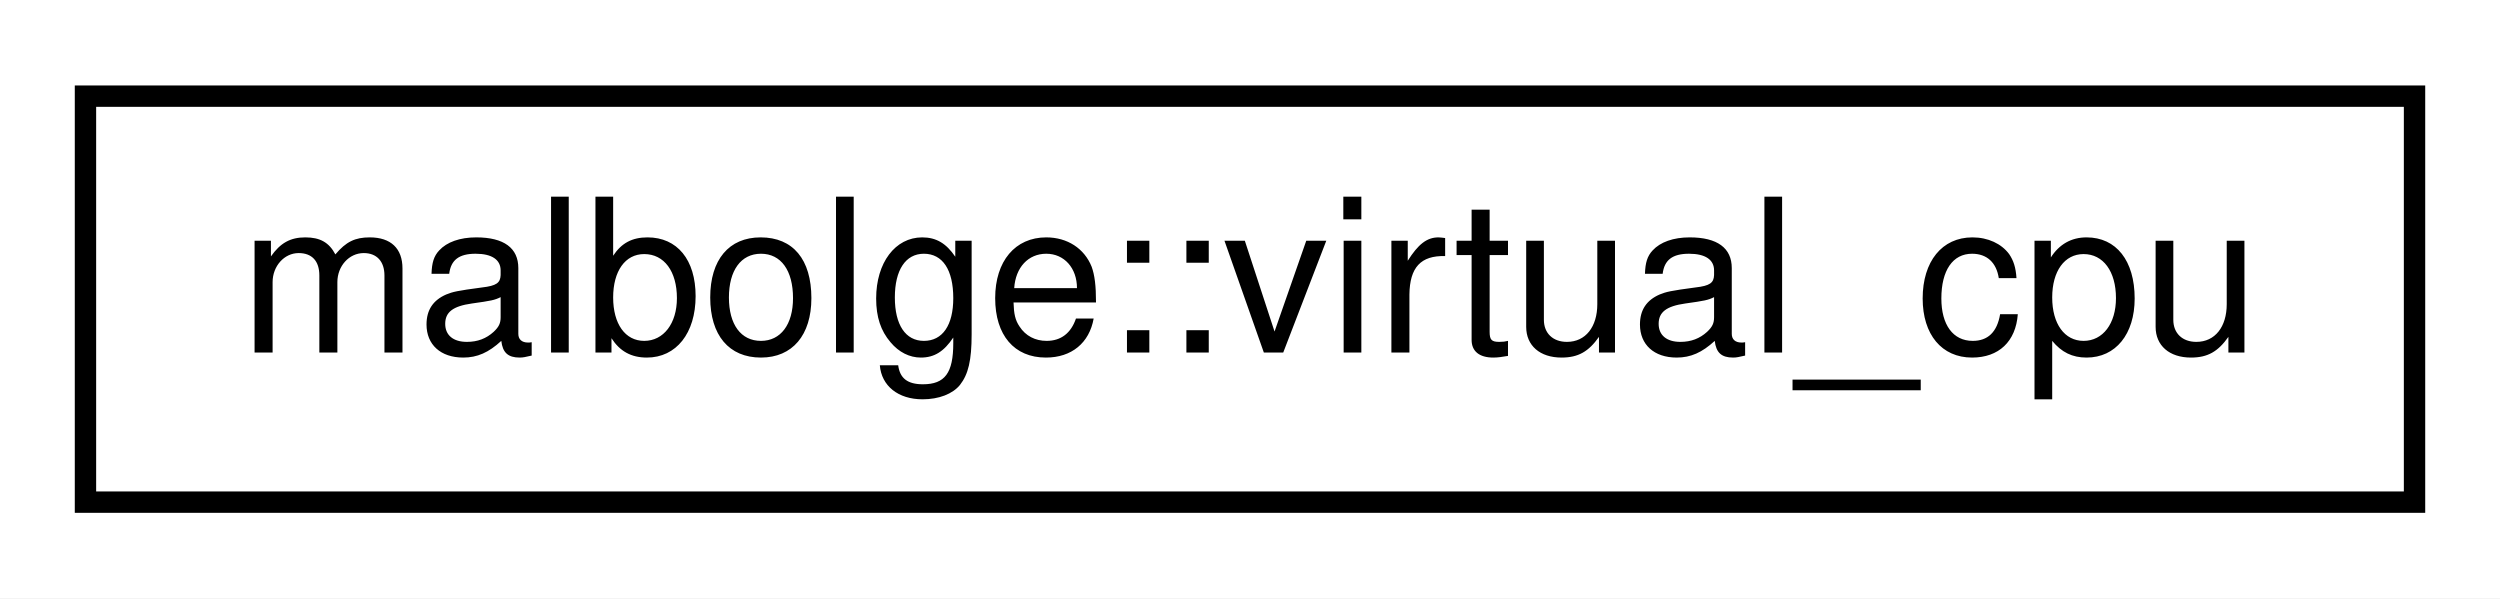
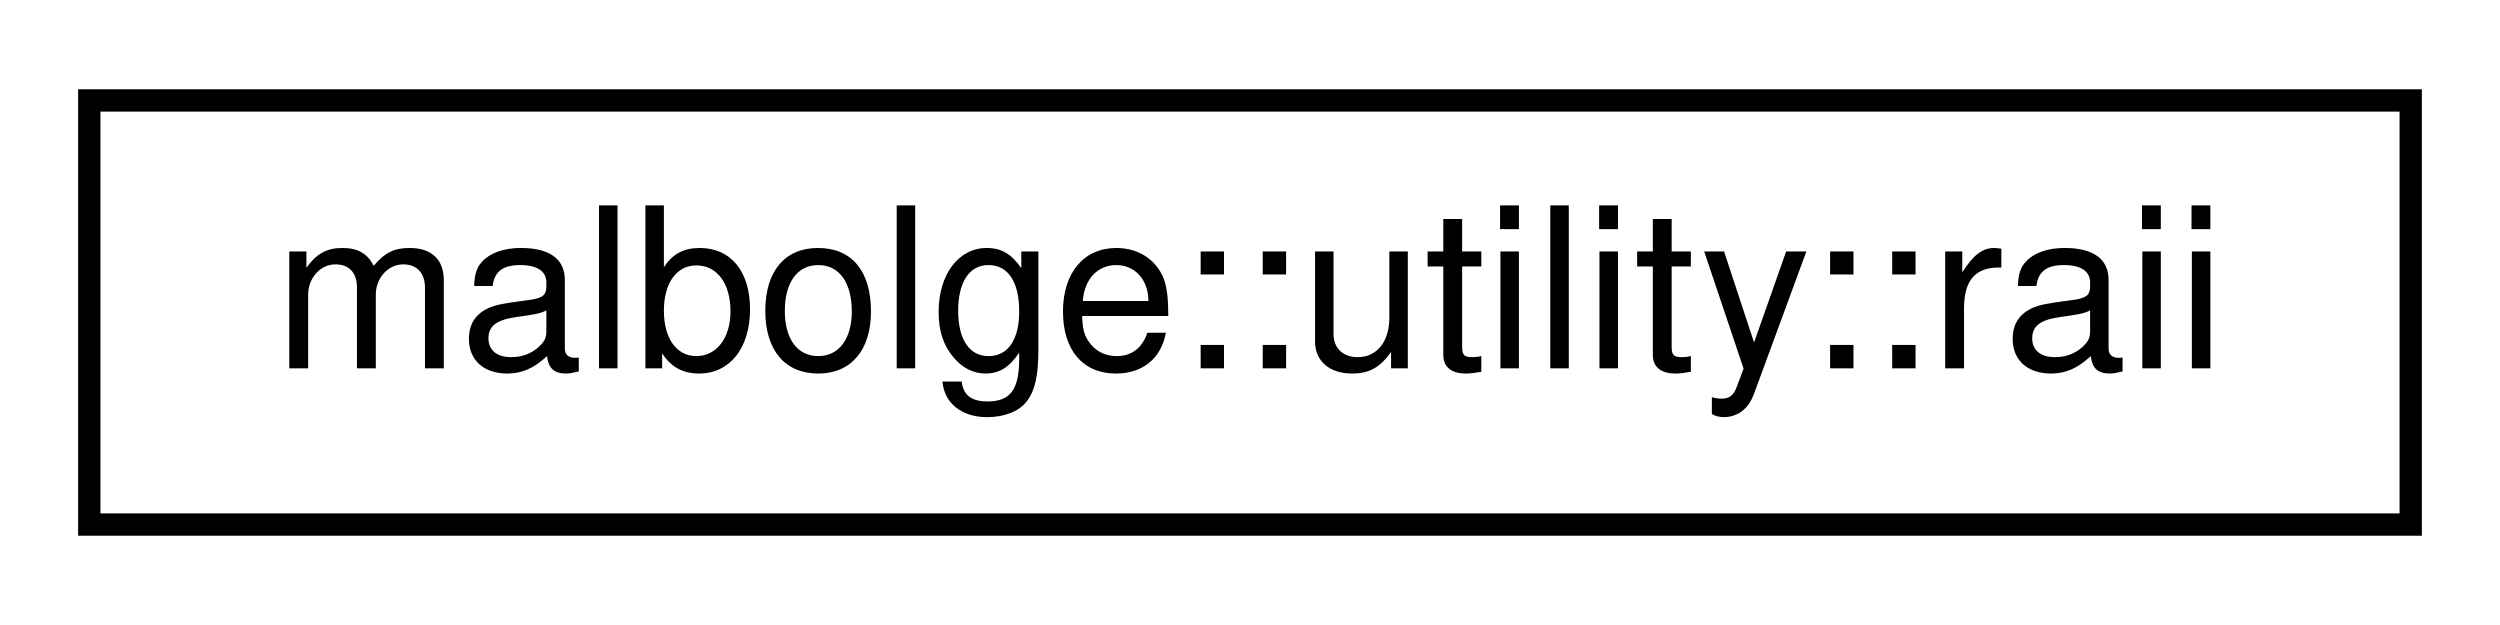
- <svg xmlns="http://www.w3.org/2000/svg" xmlns:xlink="http://www.w3.org/1999/xlink" width="117pt" height="28pt" viewBox="0.00 0.00 117.00 28.00">
+ <svg xmlns="http://www.w3.org/2000/svg" xmlns:xlink="http://www.w3.org/1999/xlink" width="112pt" height="28pt" viewBox="0.00 0.00 112.00 28.00">
  <g id="graph0" class="graph" transform="scale(1 1) rotate(0) translate(4 24)">
-     <polygon fill="#ffffff" stroke="transparent" points="-4,4 -4,-24 113,-24 113,4 -4,4" />
+     <polygon fill="#ffffff" stroke="transparent" points="-4,4 -4,-24 108,-24 108,4 -4,4" />
    <g id="node1" class="node">
      <g id="a_node1">
-         <a xlink:href="classmalbolge_1_1virtual__cpu.html" target="_top" xlink:title="malbolge::virtual_cpu">
-           <polygon fill="#ffffff" stroke="#000000" points="0,-.5 0,-19.5 109,-19.5 109,-.5 0,-.5" />
-           <text text-anchor="middle" x="54.5" y="-7.5" font-family="Helvetica,sans-Serif" font-size="10.00" fill="#000000">malbolge::virtual_cpu</text>
+         <a xlink:href="classmalbolge_1_1utility_1_1raii.html" target="_top" xlink:title="malbolge::utility::raii">
+           <polygon fill="#ffffff" stroke="#000000" points="0,-.5 0,-19.5 104,-19.5 104,-.5 0,-.5" />
+           <text text-anchor="middle" x="52" y="-7.5" font-family="Helvetica,sans-Serif" font-size="10.00" fill="#000000">malbolge::utility::raii</text>
        </a>
      </g>
    </g>
  </g>
</svg>
